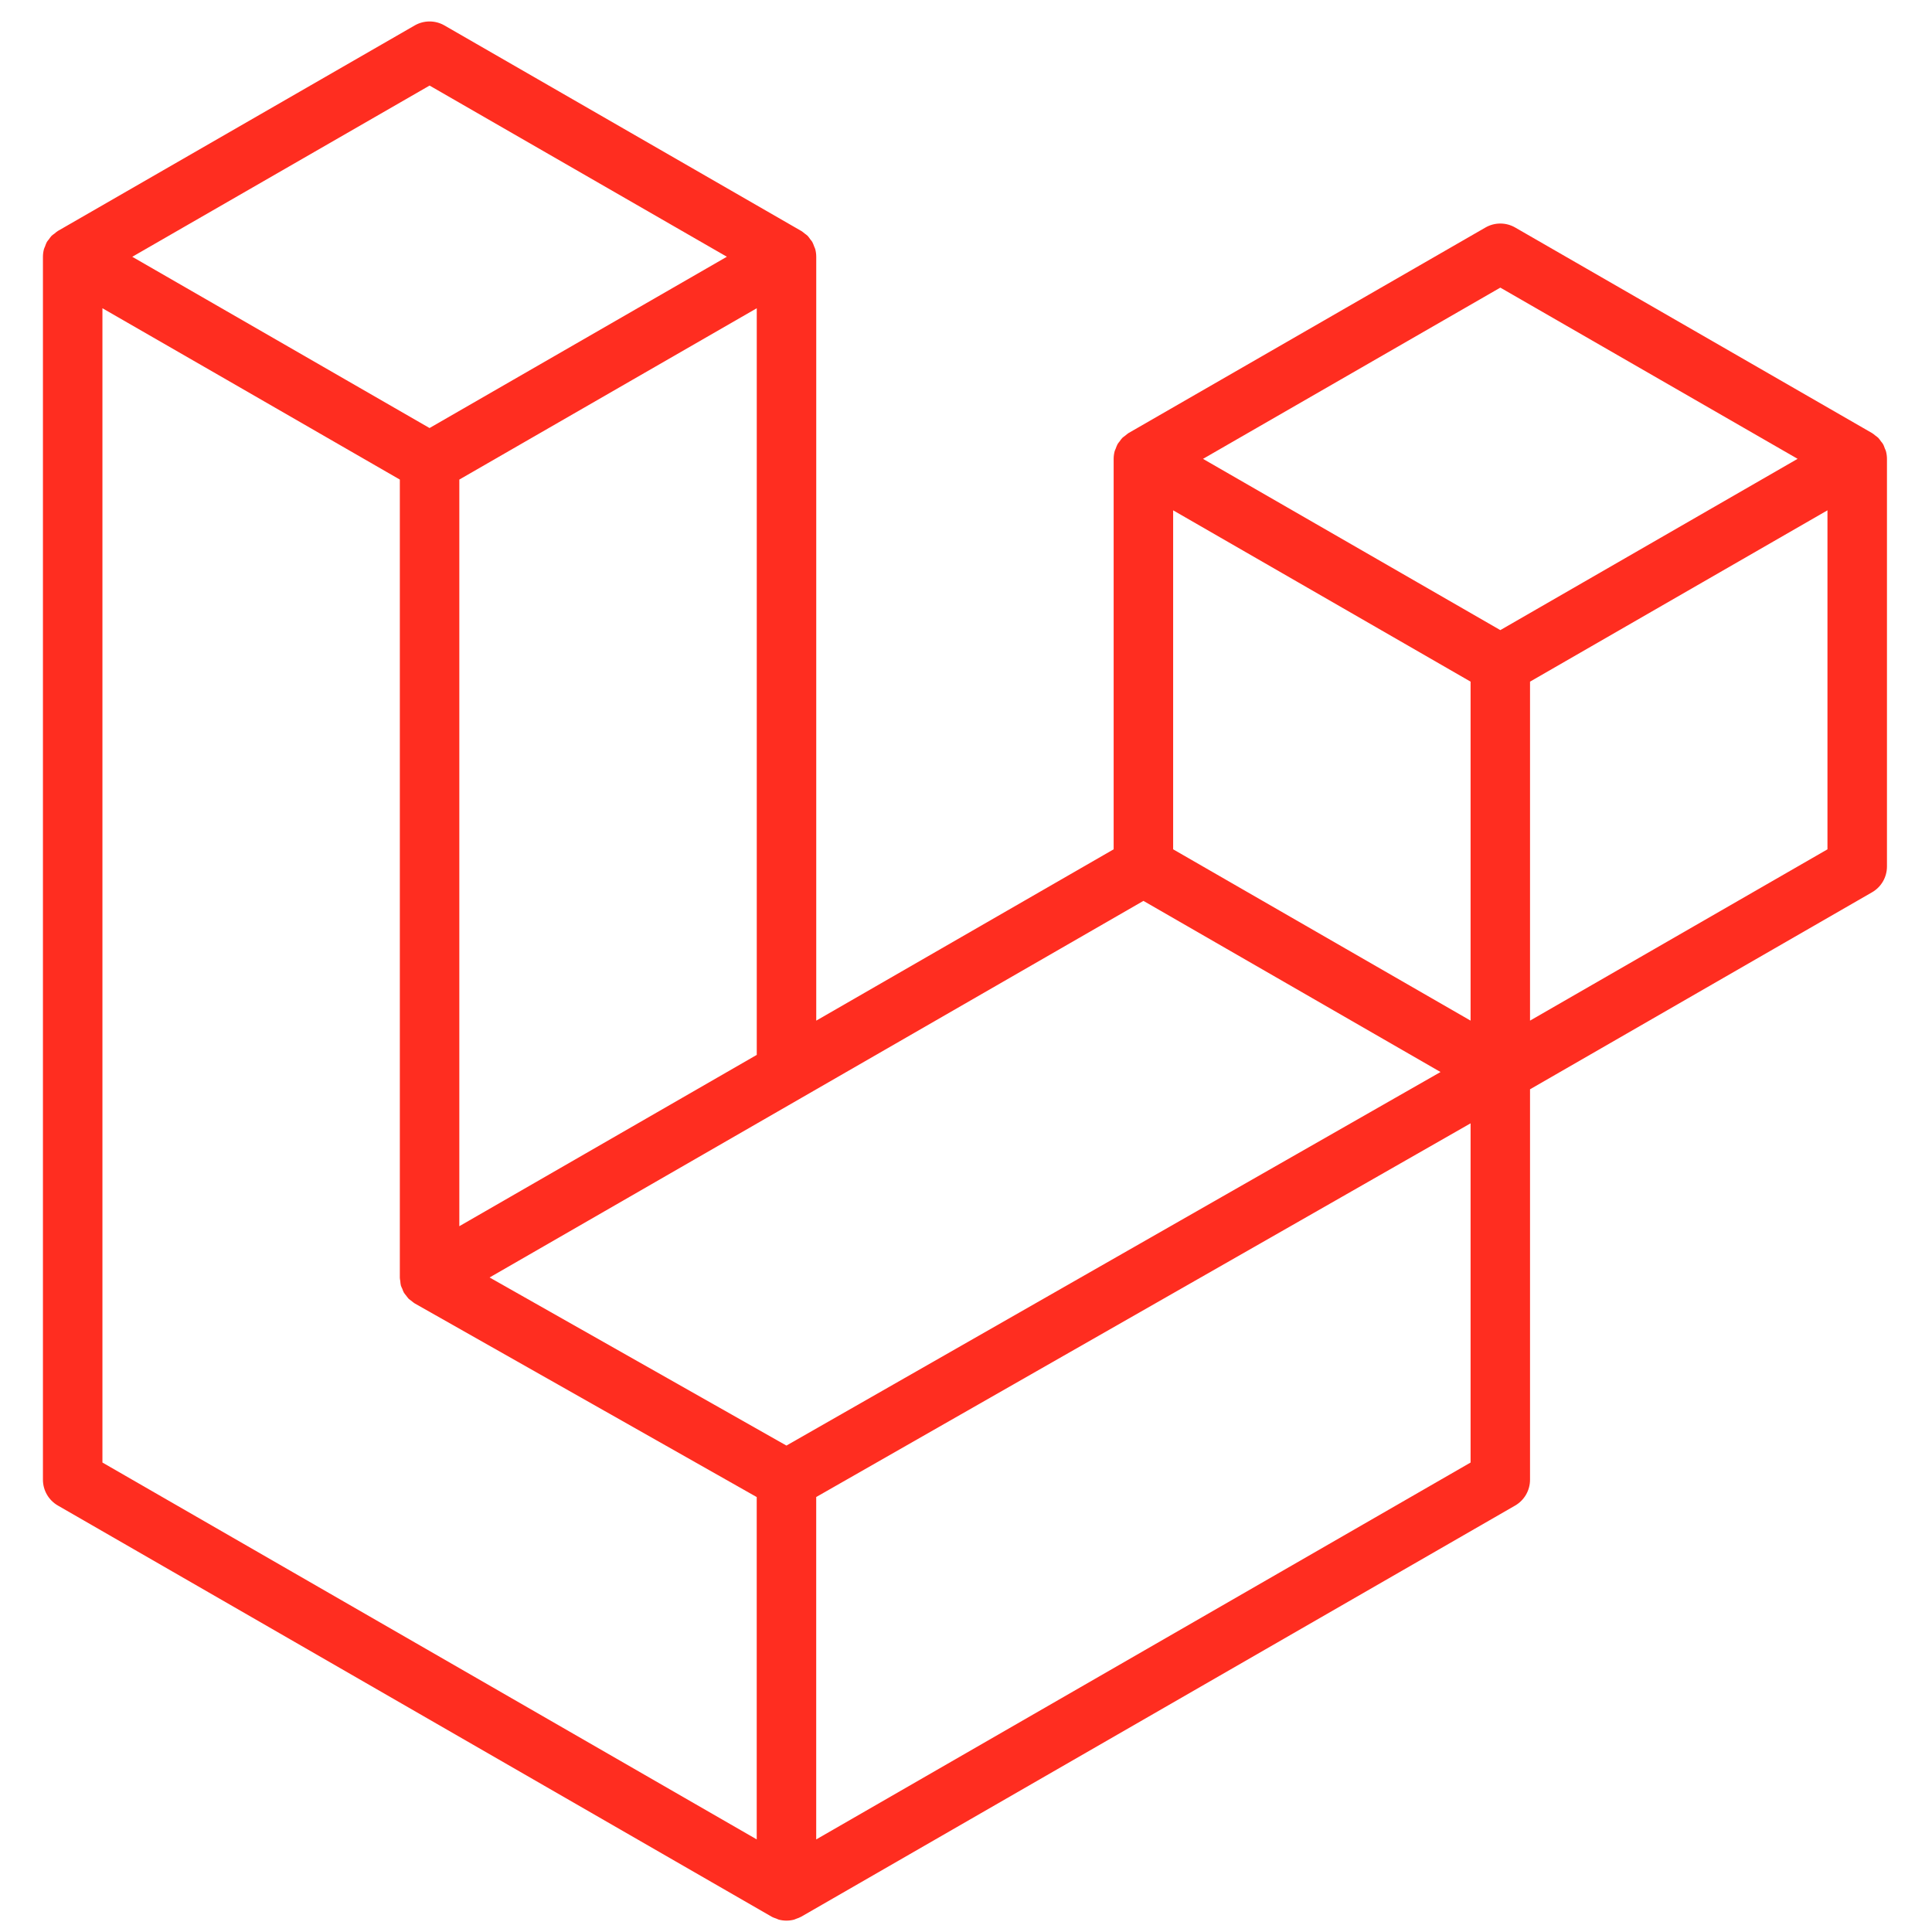
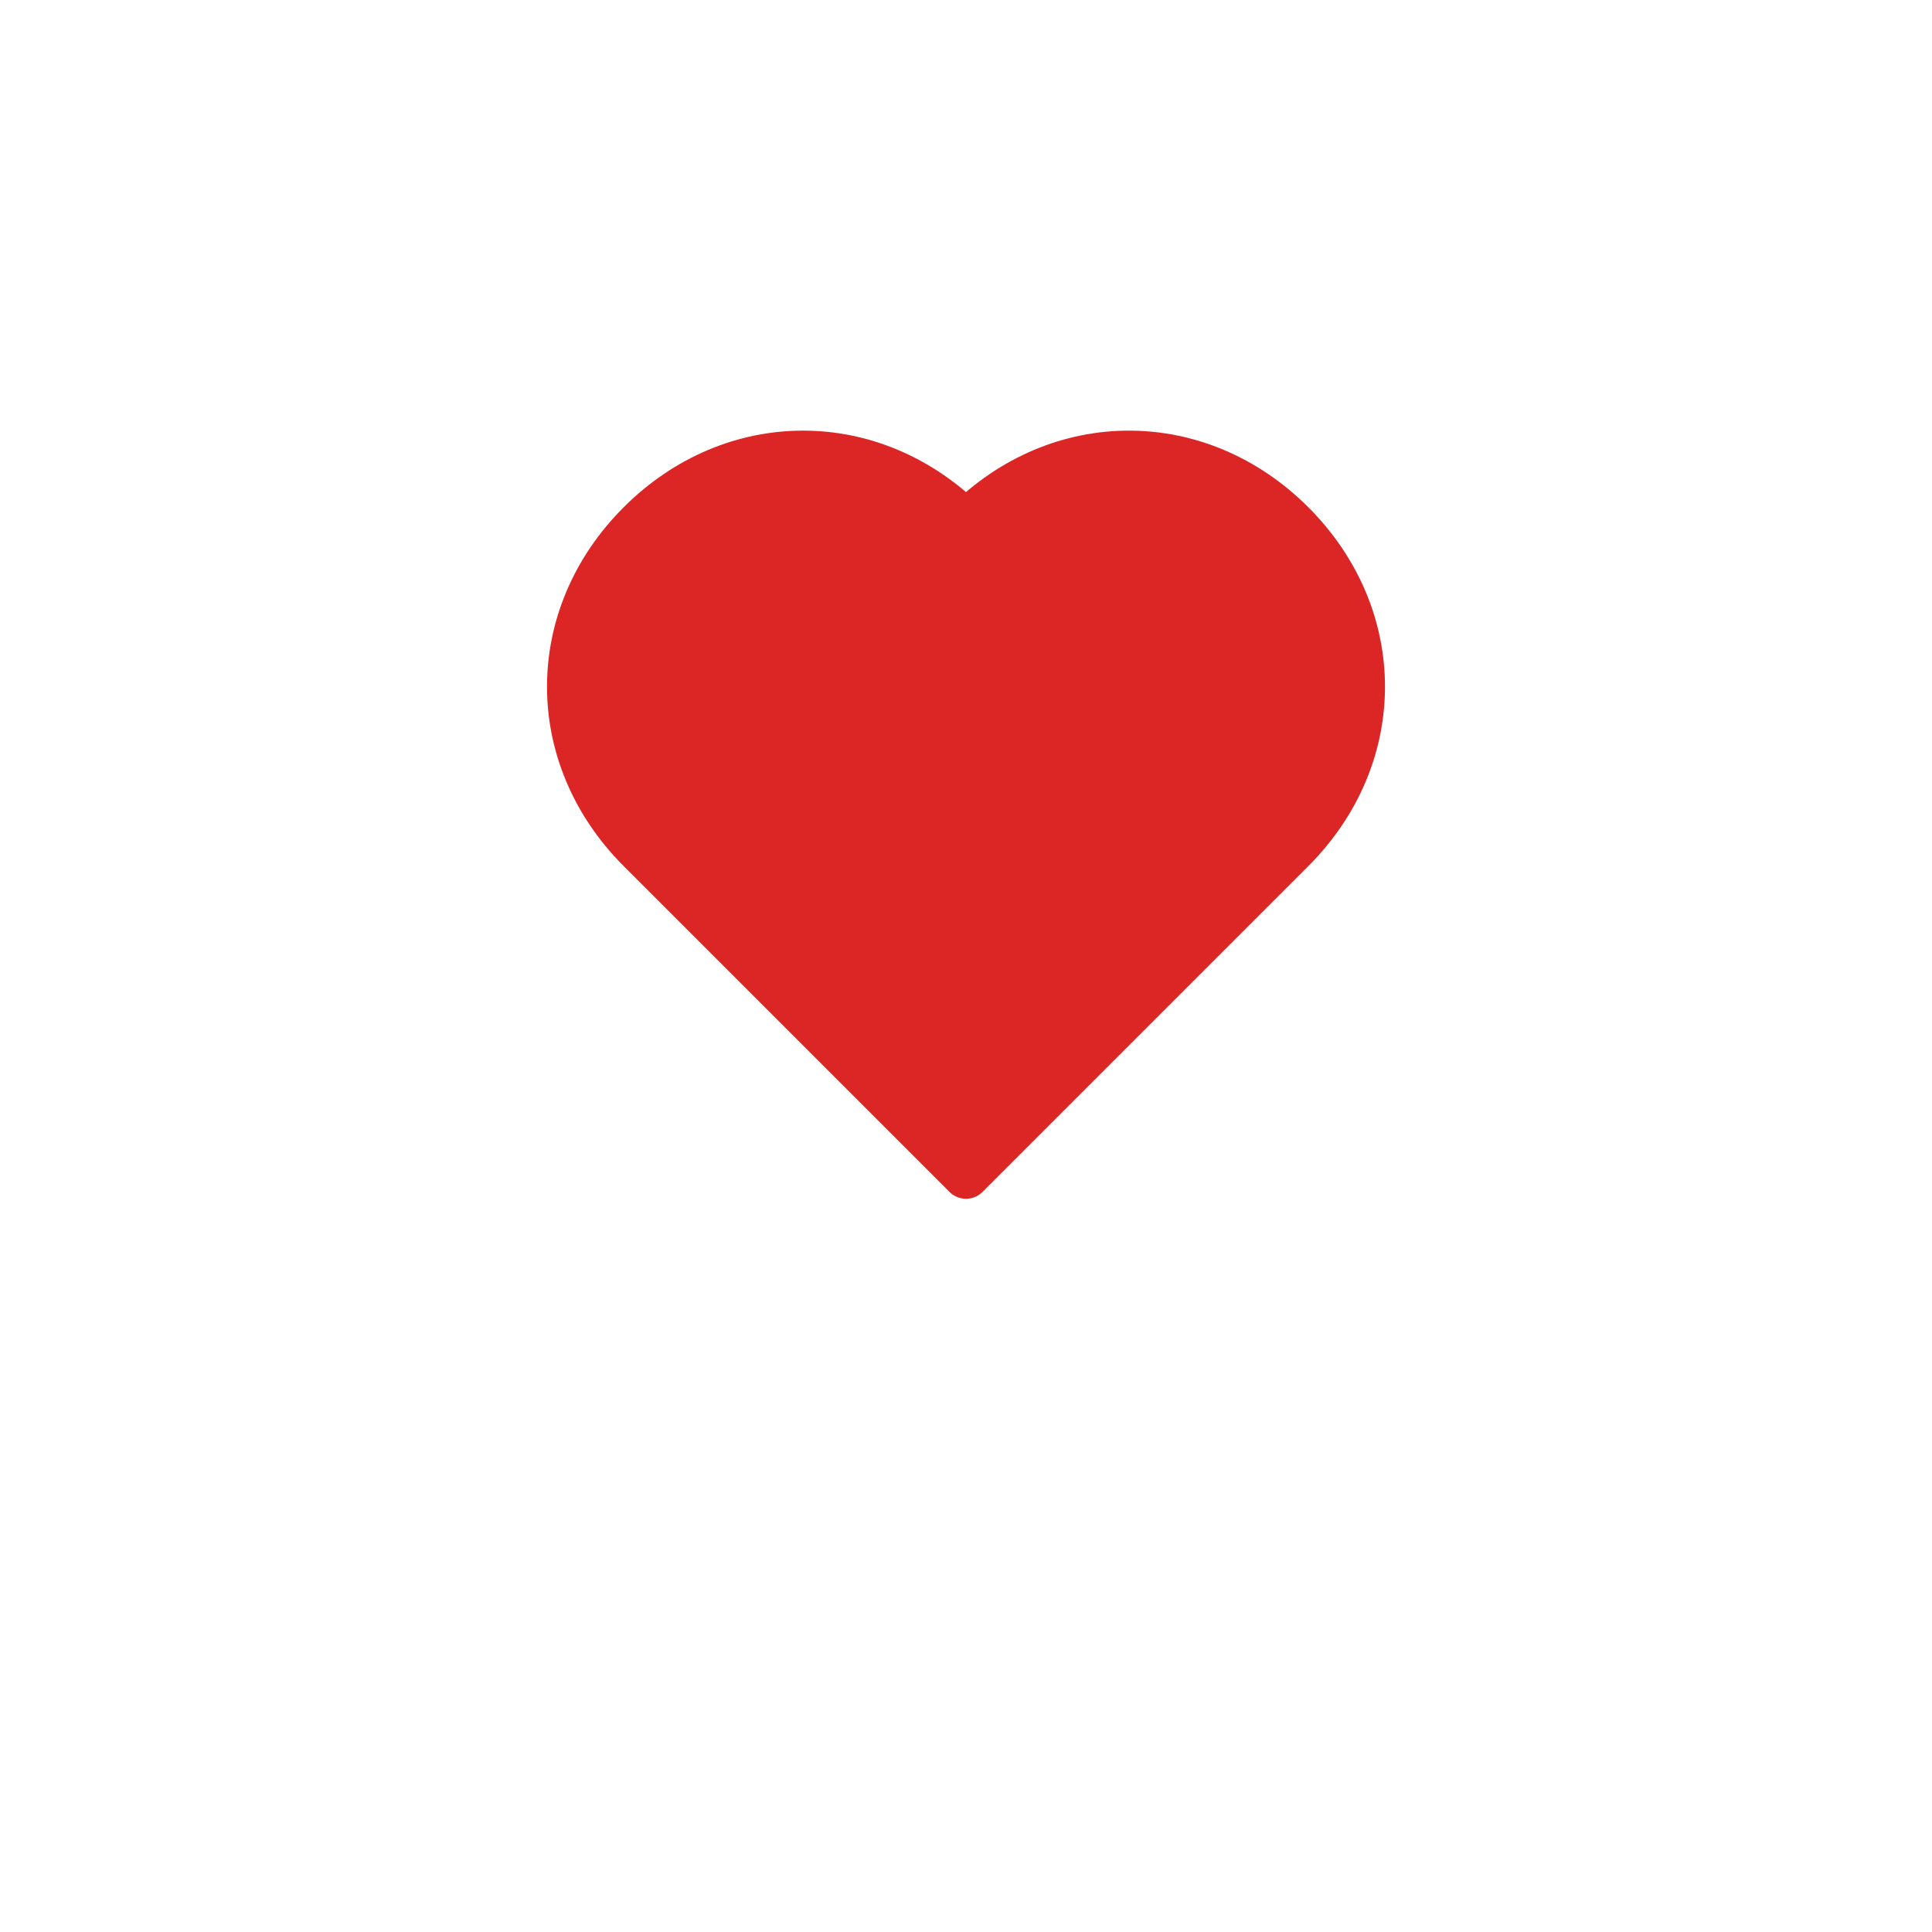
<svg xmlns="http://www.w3.org/2000/svg" width="166" height="166" viewBox="0 0 166 166" fill="none">
-   <path fill-rule="evenodd" clip-rule="evenodd" d="M162.041 38.759C162.099 38.977 162.129 39.201 162.13 39.426V74.452C162.13 74.902 162.011 75.344 161.786 75.733C161.561 76.122 161.237 76.444 160.847 76.668L131.462 93.594V127.141C131.462 128.054 130.977 128.897 130.186 129.357L68.847 164.683C68.707 164.763 68.554 164.814 68.401 164.868C68.343 164.887 68.289 164.922 68.228 164.938C67.8 165.051 67.349 165.051 66.92 164.938C66.85 164.919 66.786 164.881 66.719 164.855C66.579 164.804 66.432 164.76 66.298 164.683L4.972 129.357C4.583 129.133 4.259 128.81 4.034 128.421C3.808 128.032 3.69 127.591 3.689 127.141L3.689 22.063C3.689 21.834 3.721 21.61 3.779 21.393C3.798 21.32 3.843 21.253 3.868 21.179C3.916 21.045 3.961 20.908 4.031 20.783C4.079 20.7 4.149 20.633 4.206 20.557C4.28 20.454 4.347 20.349 4.433 20.26C4.506 20.186 4.602 20.132 4.685 20.068C4.778 19.992 4.861 19.909 4.966 19.848L35.633 2.185C36.022 1.961 36.462 1.844 36.91 1.844C37.358 1.844 37.798 1.961 38.186 2.185L68.851 19.848H68.857C68.959 19.912 69.045 19.992 69.138 20.065C69.221 20.129 69.313 20.186 69.387 20.257C69.476 20.349 69.54 20.454 69.616 20.557C69.671 20.633 69.744 20.7 69.789 20.783C69.862 20.911 69.904 21.045 69.955 21.179C69.98 21.253 70.025 21.32 70.044 21.396C70.103 21.614 70.133 21.838 70.133 22.063V87.694L95.686 72.974V39.423C95.686 39.2 95.718 38.973 95.775 38.759C95.798 38.683 95.839 38.615 95.865 38.542C95.916 38.408 95.96 38.271 96.031 38.146C96.079 38.063 96.149 37.996 96.203 37.92C96.279 37.818 96.343 37.712 96.433 37.623C96.506 37.549 96.599 37.495 96.681 37.431C96.777 37.355 96.86 37.272 96.962 37.211L127.633 19.548C128.021 19.324 128.461 19.206 128.91 19.206C129.358 19.206 129.798 19.324 130.186 19.548L160.85 37.211C160.959 37.275 161.042 37.355 161.137 37.428C161.217 37.492 161.31 37.549 161.383 37.62C161.473 37.712 161.536 37.818 161.613 37.92C161.67 37.996 161.741 38.063 161.785 38.146C161.859 38.271 161.9 38.408 161.951 38.542C161.98 38.615 162.021 38.683 162.041 38.759ZM157.018 72.974V43.848L146.287 50.028L131.462 58.568V87.694L157.021 72.974H157.018ZM126.354 125.663V96.518L111.771 104.85L70.13 128.626V158.046L126.354 125.663ZM8.801 26.485V125.663L65.018 158.043V128.629L35.649 112L35.64 111.994L35.627 111.988C35.528 111.93 35.445 111.847 35.353 111.777C35.273 111.713 35.18 111.662 35.11 111.592L35.104 111.582C35.021 111.502 34.963 111.403 34.893 111.314C34.829 111.228 34.753 111.154 34.702 111.065L34.699 111.055C34.641 110.96 34.606 110.845 34.565 110.736C34.523 110.64 34.469 110.551 34.443 110.449C34.411 110.328 34.405 110.197 34.392 110.072C34.379 109.976 34.354 109.881 34.354 109.785V109.778V41.205L19.532 32.662L8.801 26.485ZM36.913 7.35L11.364 22.063L36.907 36.777L62.453 22.06L36.907 7.35H36.913ZM50.2 99.174L65.022 90.637V26.485L54.291 32.665L39.466 41.205V105.357L50.2 99.174ZM128.91 24.713L103.363 39.426L128.91 54.14L154.453 39.423L128.91 24.713ZM126.354 58.568L111.529 50.028L100.798 43.848V72.974L115.619 81.511L126.354 87.694V58.568ZM67.571 124.205L105.042 102.803L123.772 92.109L98.245 77.405L68.854 94.334L42.066 109.762L67.571 124.205Z" fill="#FF2D20" />
+   <path d="M83 45C75 37 63 37 55 45C47 53 47 65 55 73L83 101L111 73C119 65 119 53 111 45C103 37 91 37 83 45Z" fill="#DC2626" stroke="#DC2626" stroke-width="4" stroke-linejoin="round" />
</svg>
